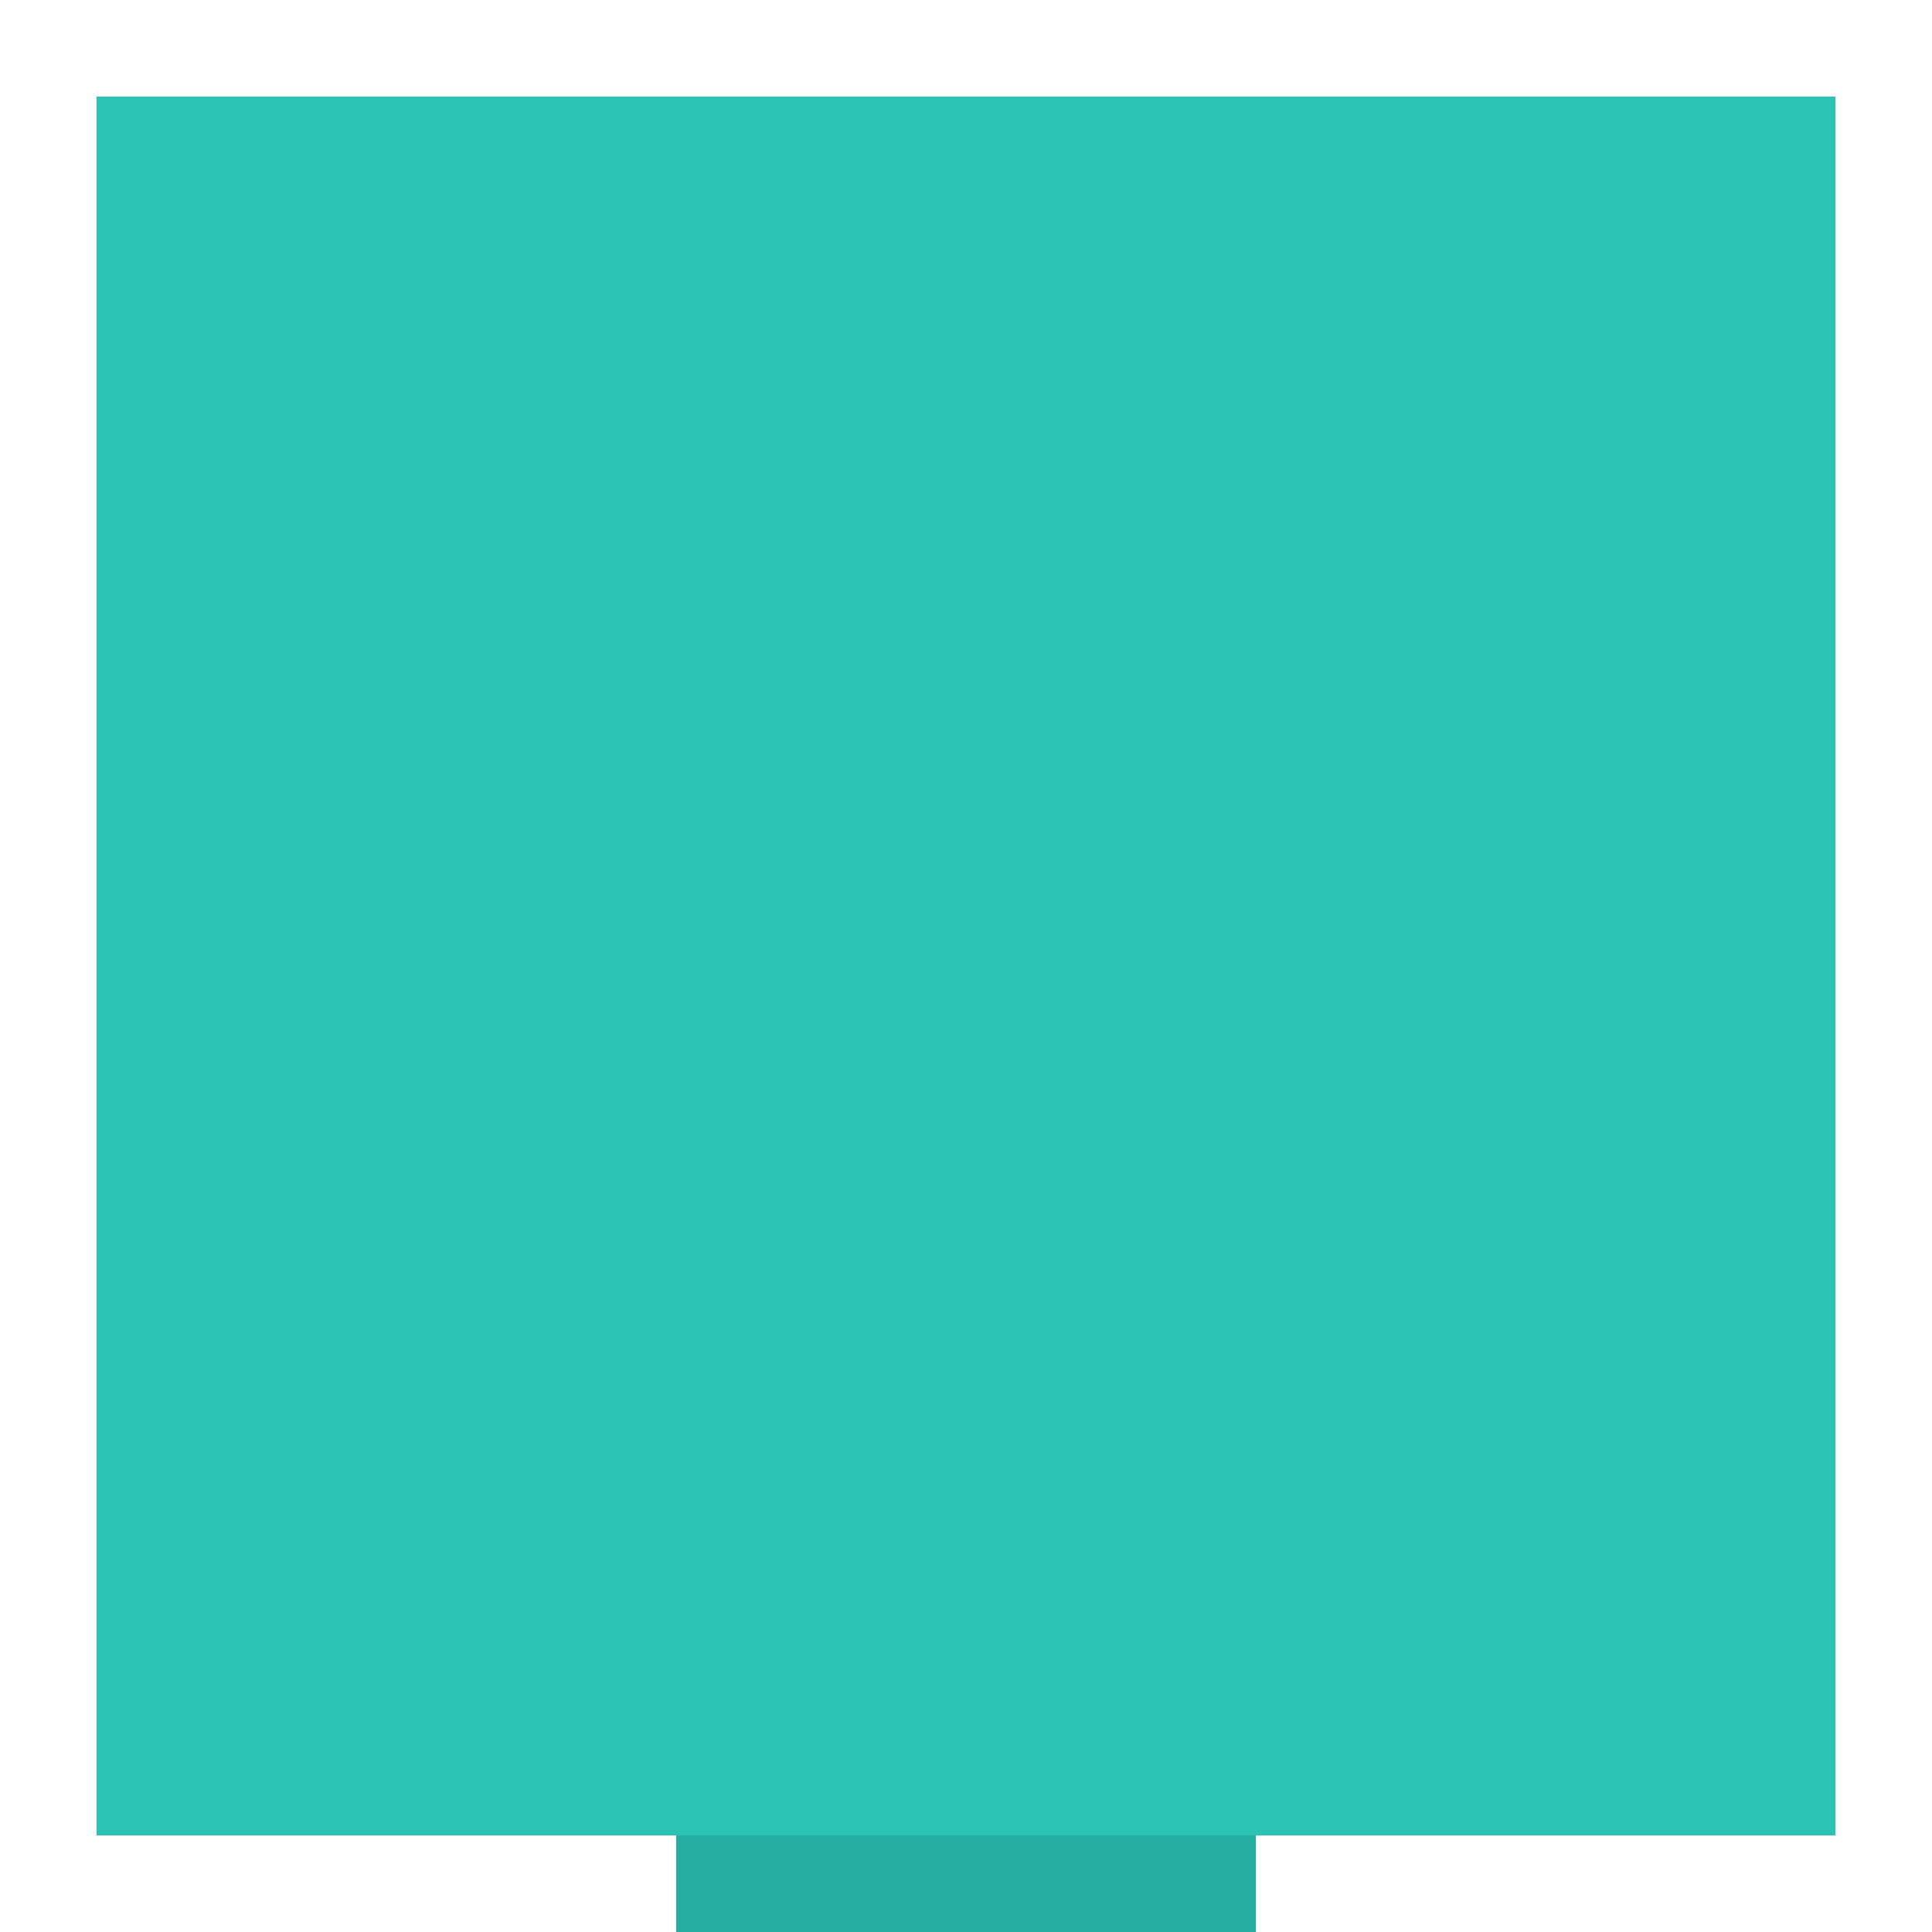
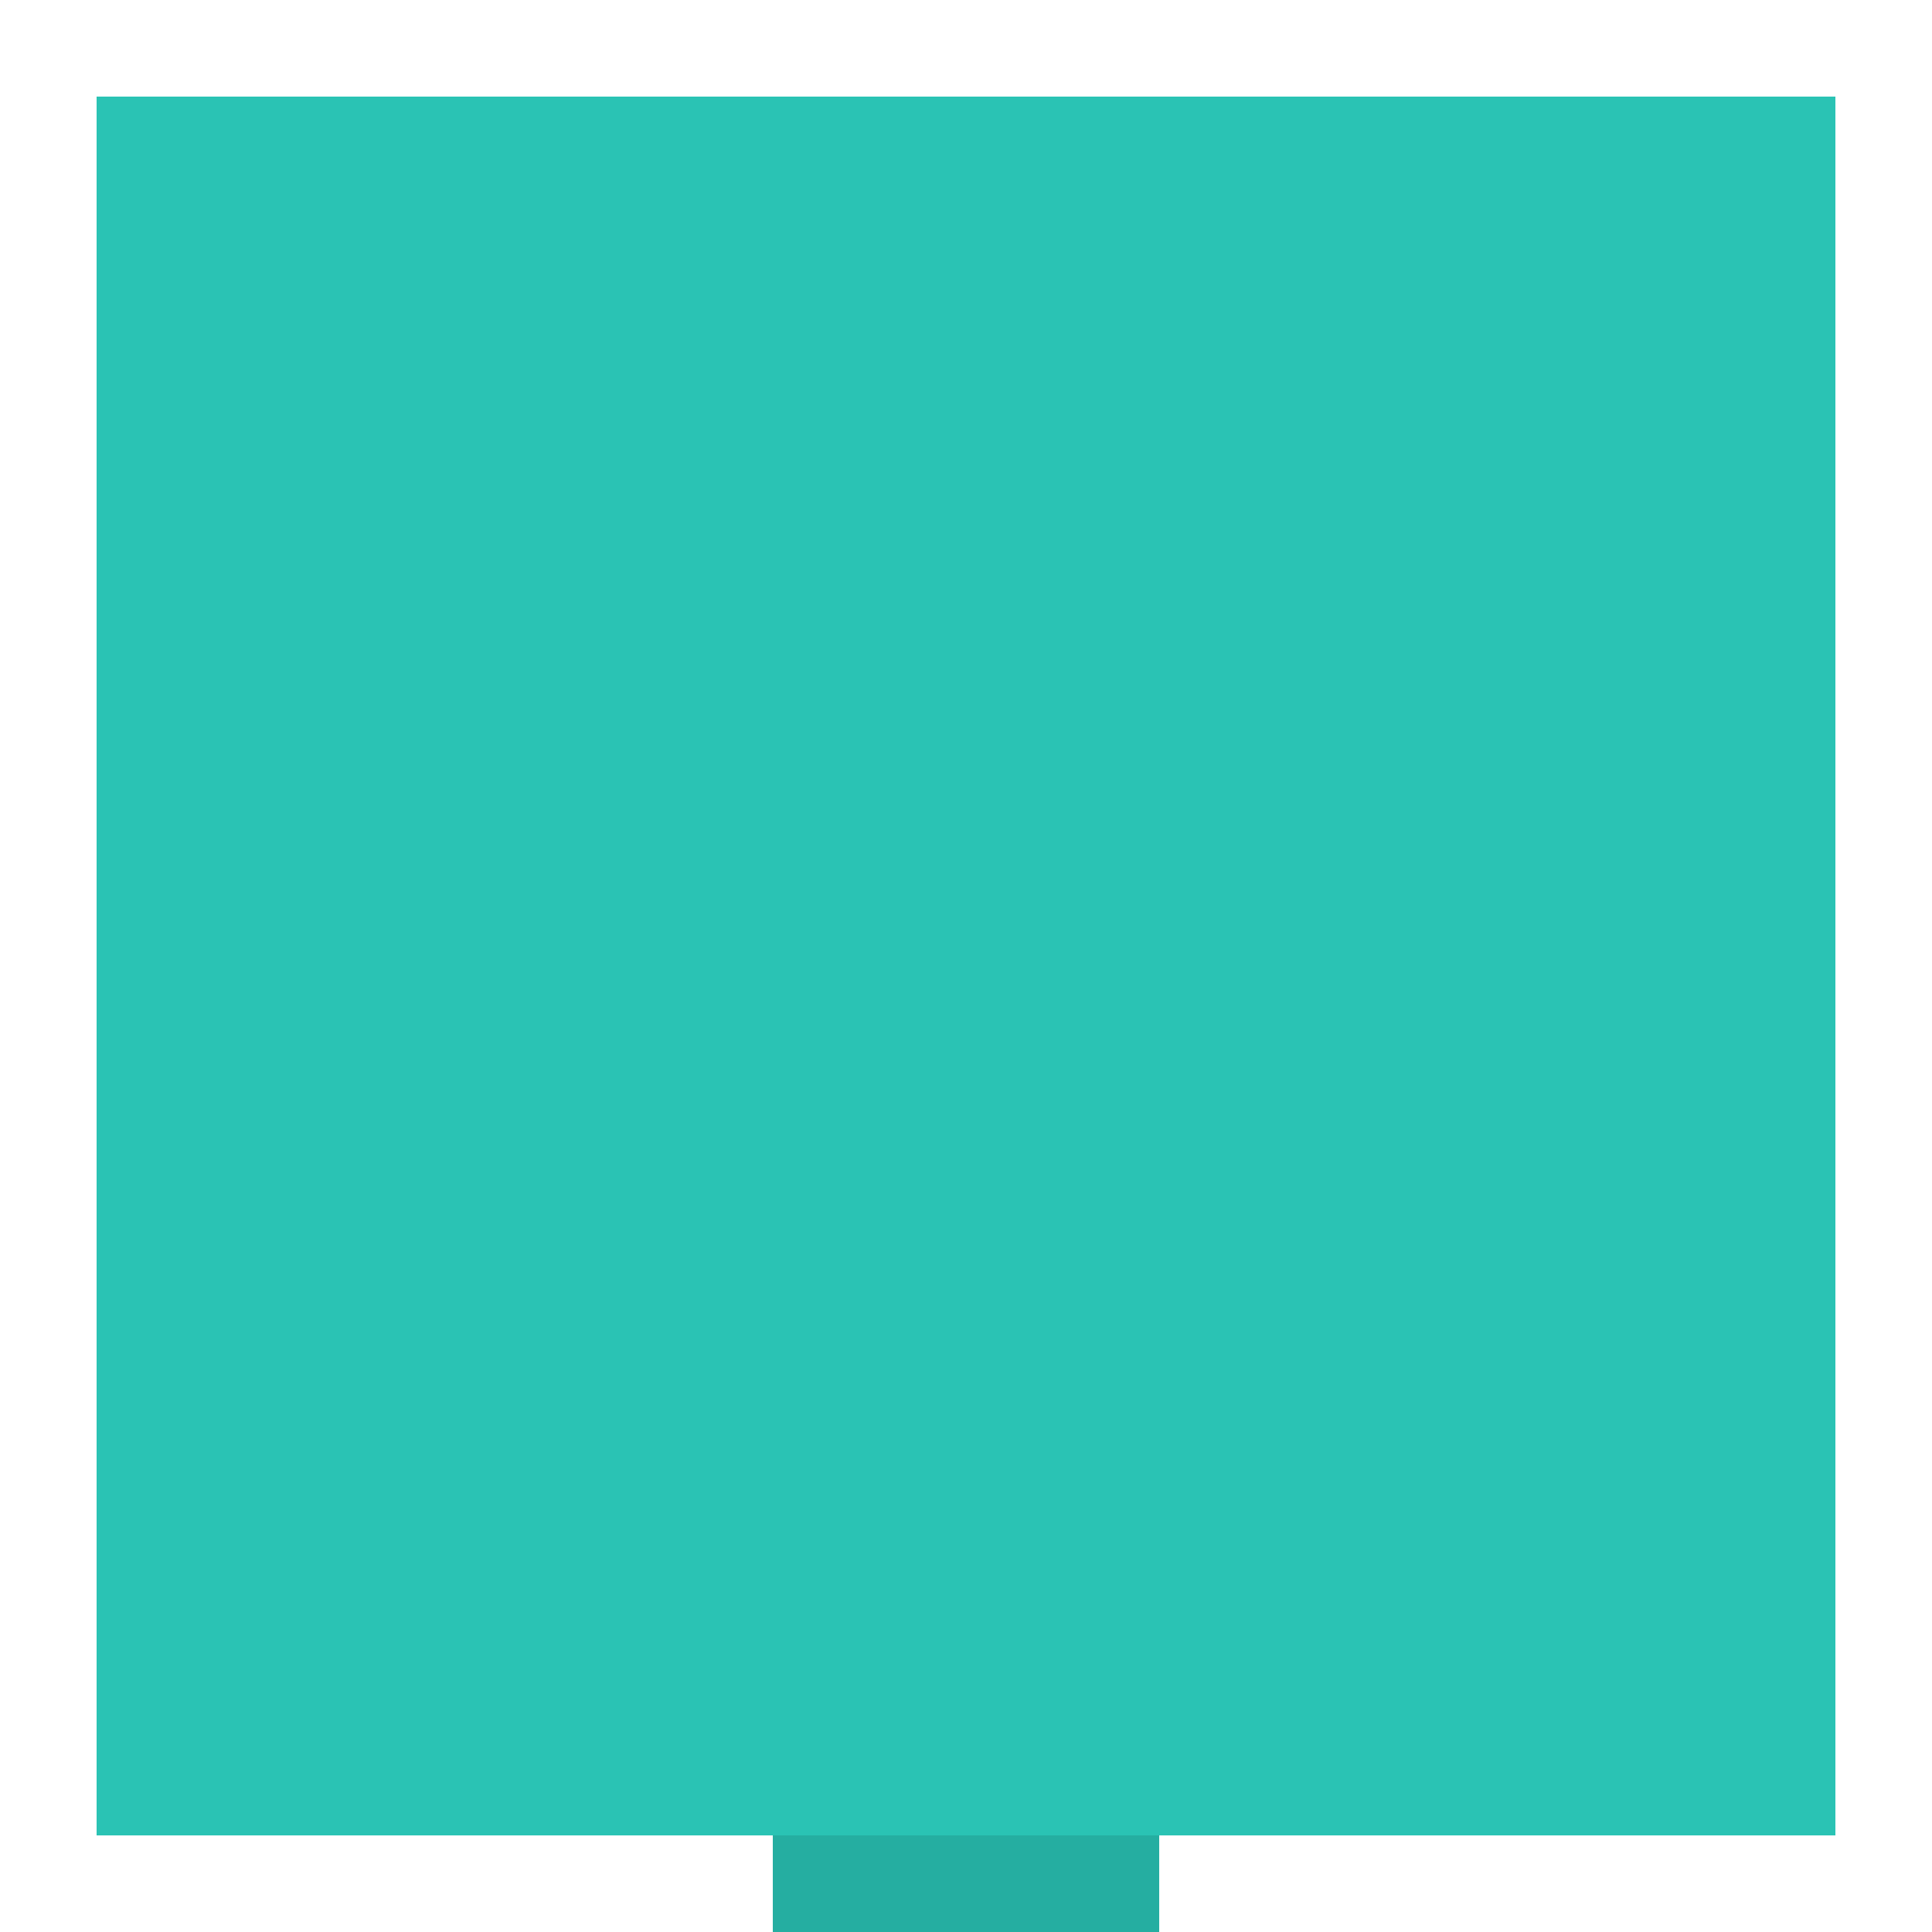
- <svg xmlns="http://www.w3.org/2000/svg" height="80px" width="80px" viewBox="0 0 80 80" version="1.1">
-   <rect x="4" y="4" width="72" height="72" style="fill:#2ac3b4;" />
-   <rect x="28" y="76" width="24" height="4" style="fill:#25aea1;" />
+ <svg xmlns="http://www.w3.org/2000/svg" height="20px" width="20px" viewBox="0 0 20 20" version="1.1">
+   <rect x="1" y="1" width="18" height="18" style="fill:#2ac3b4;" />
+   <rect x="8" y="19" width="4" height="1" style="fill:#25aea1;" />
</svg>
